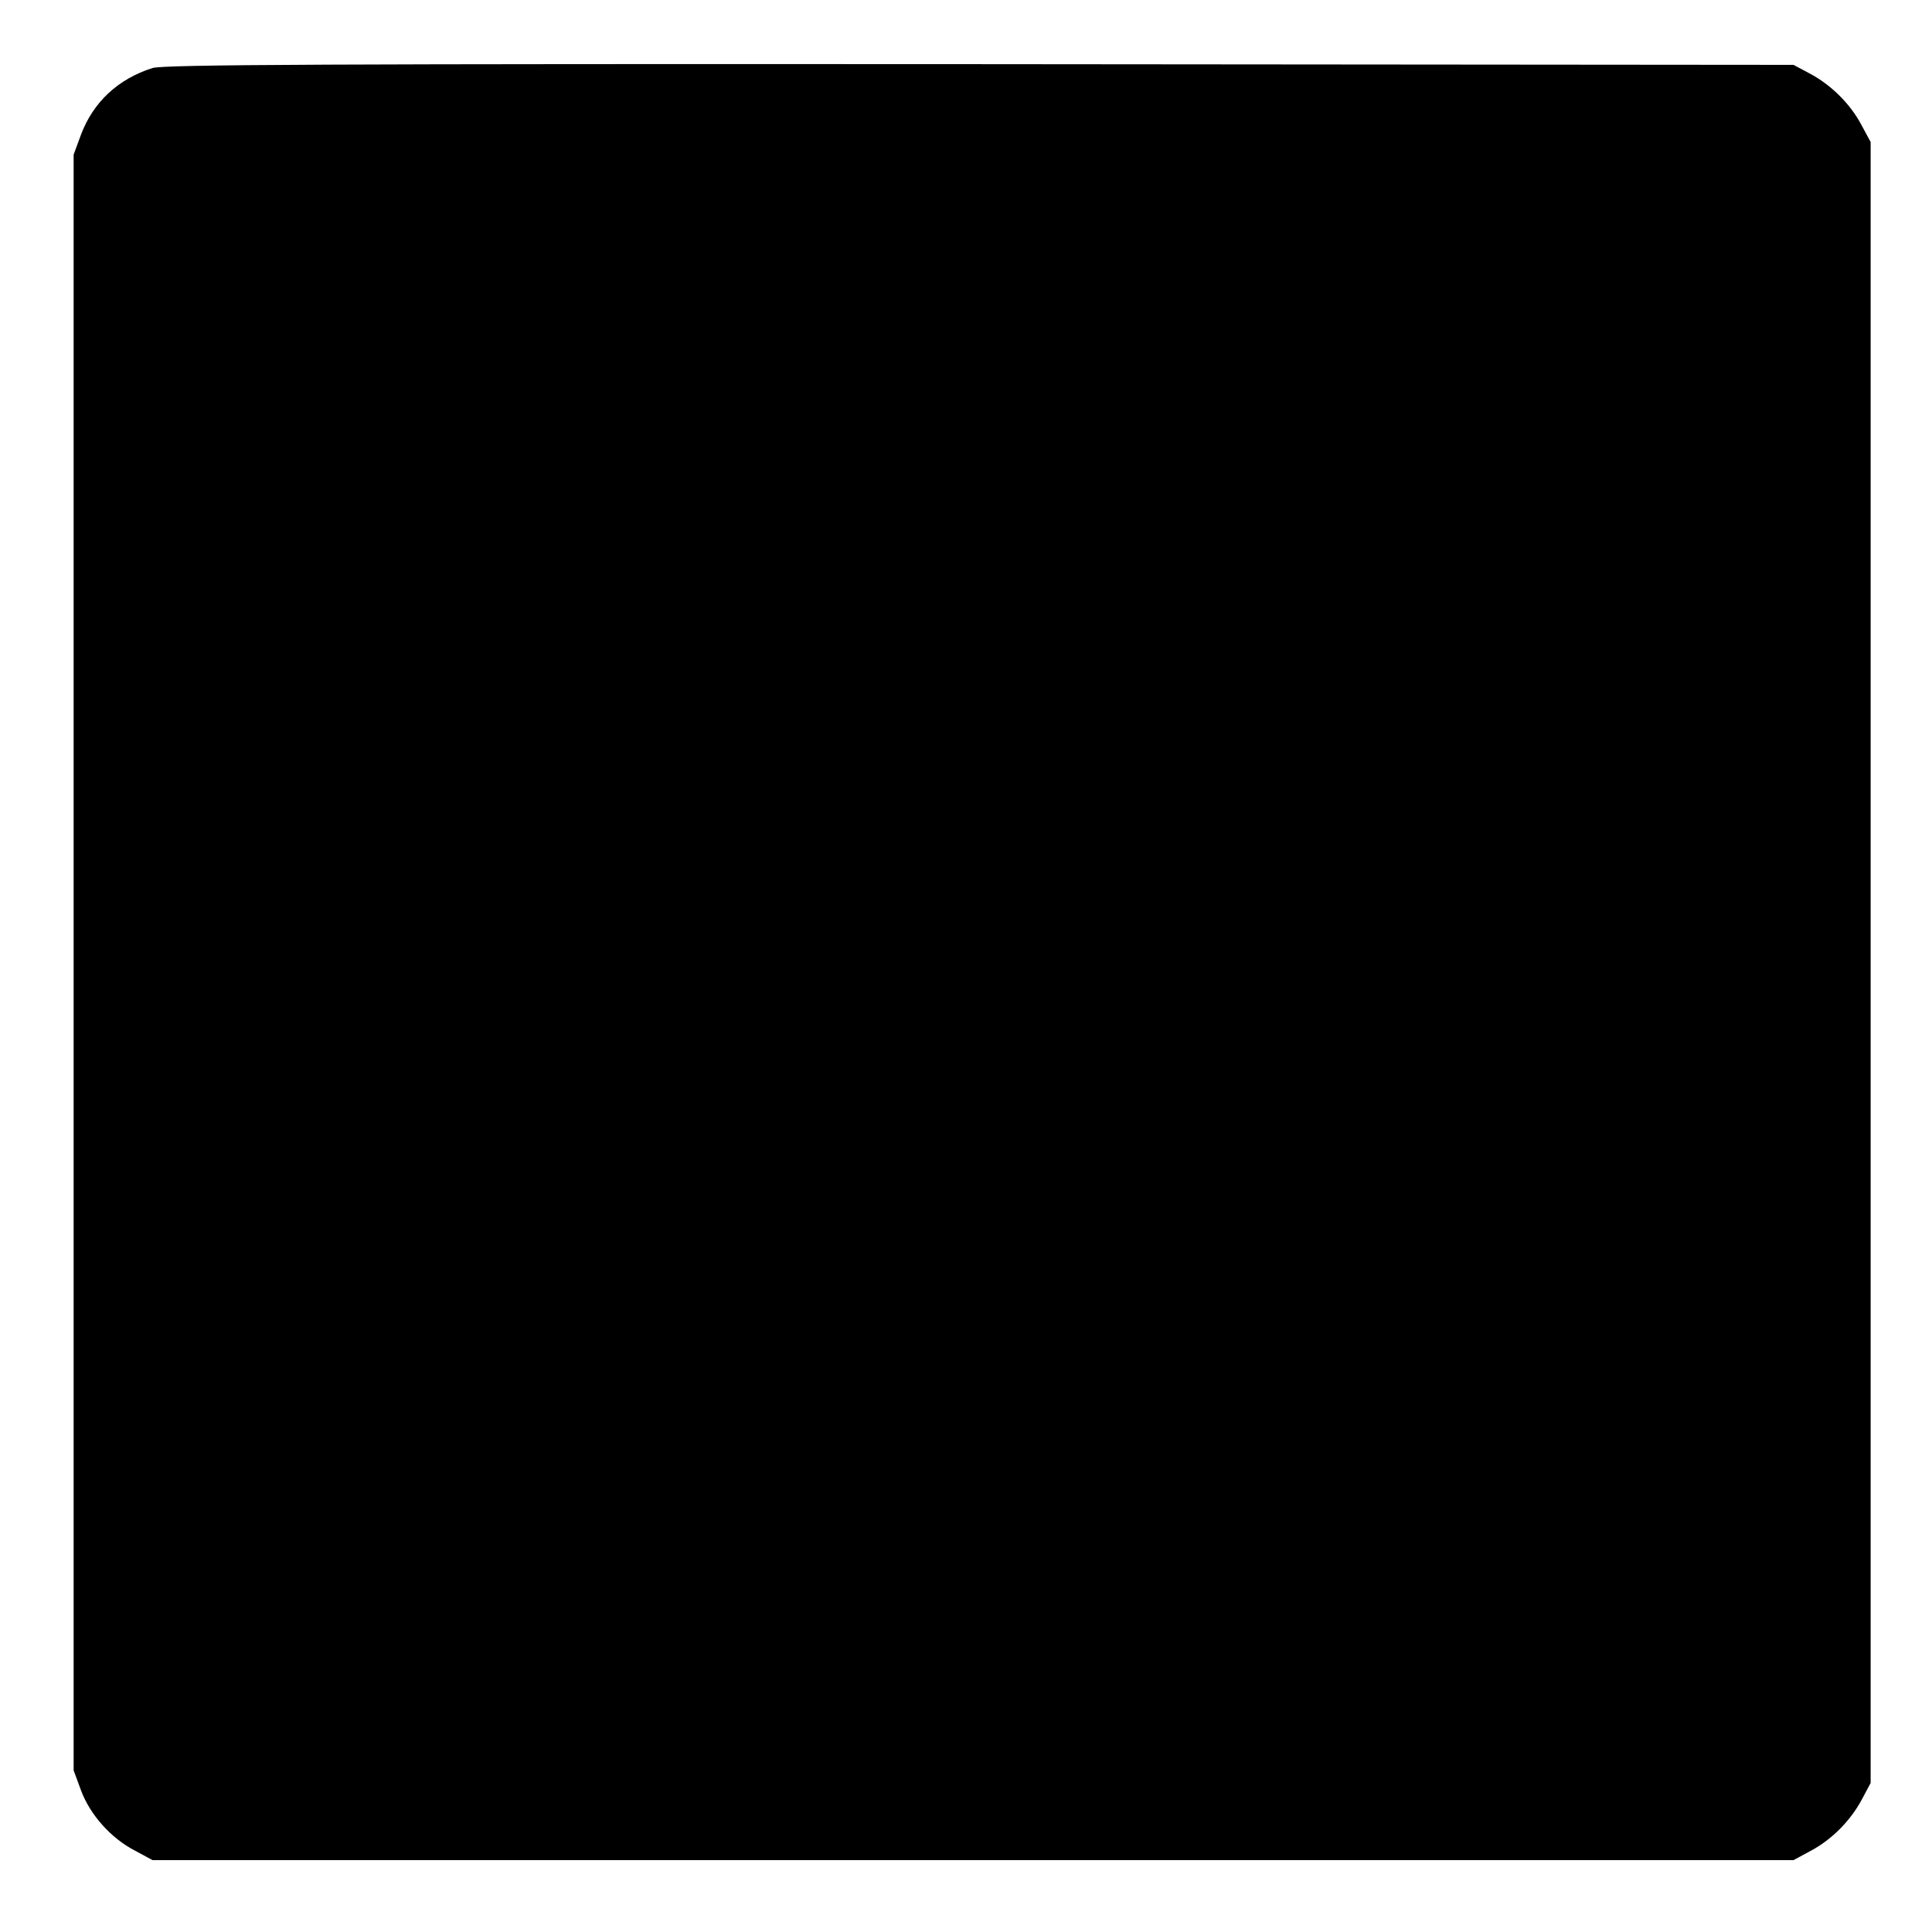
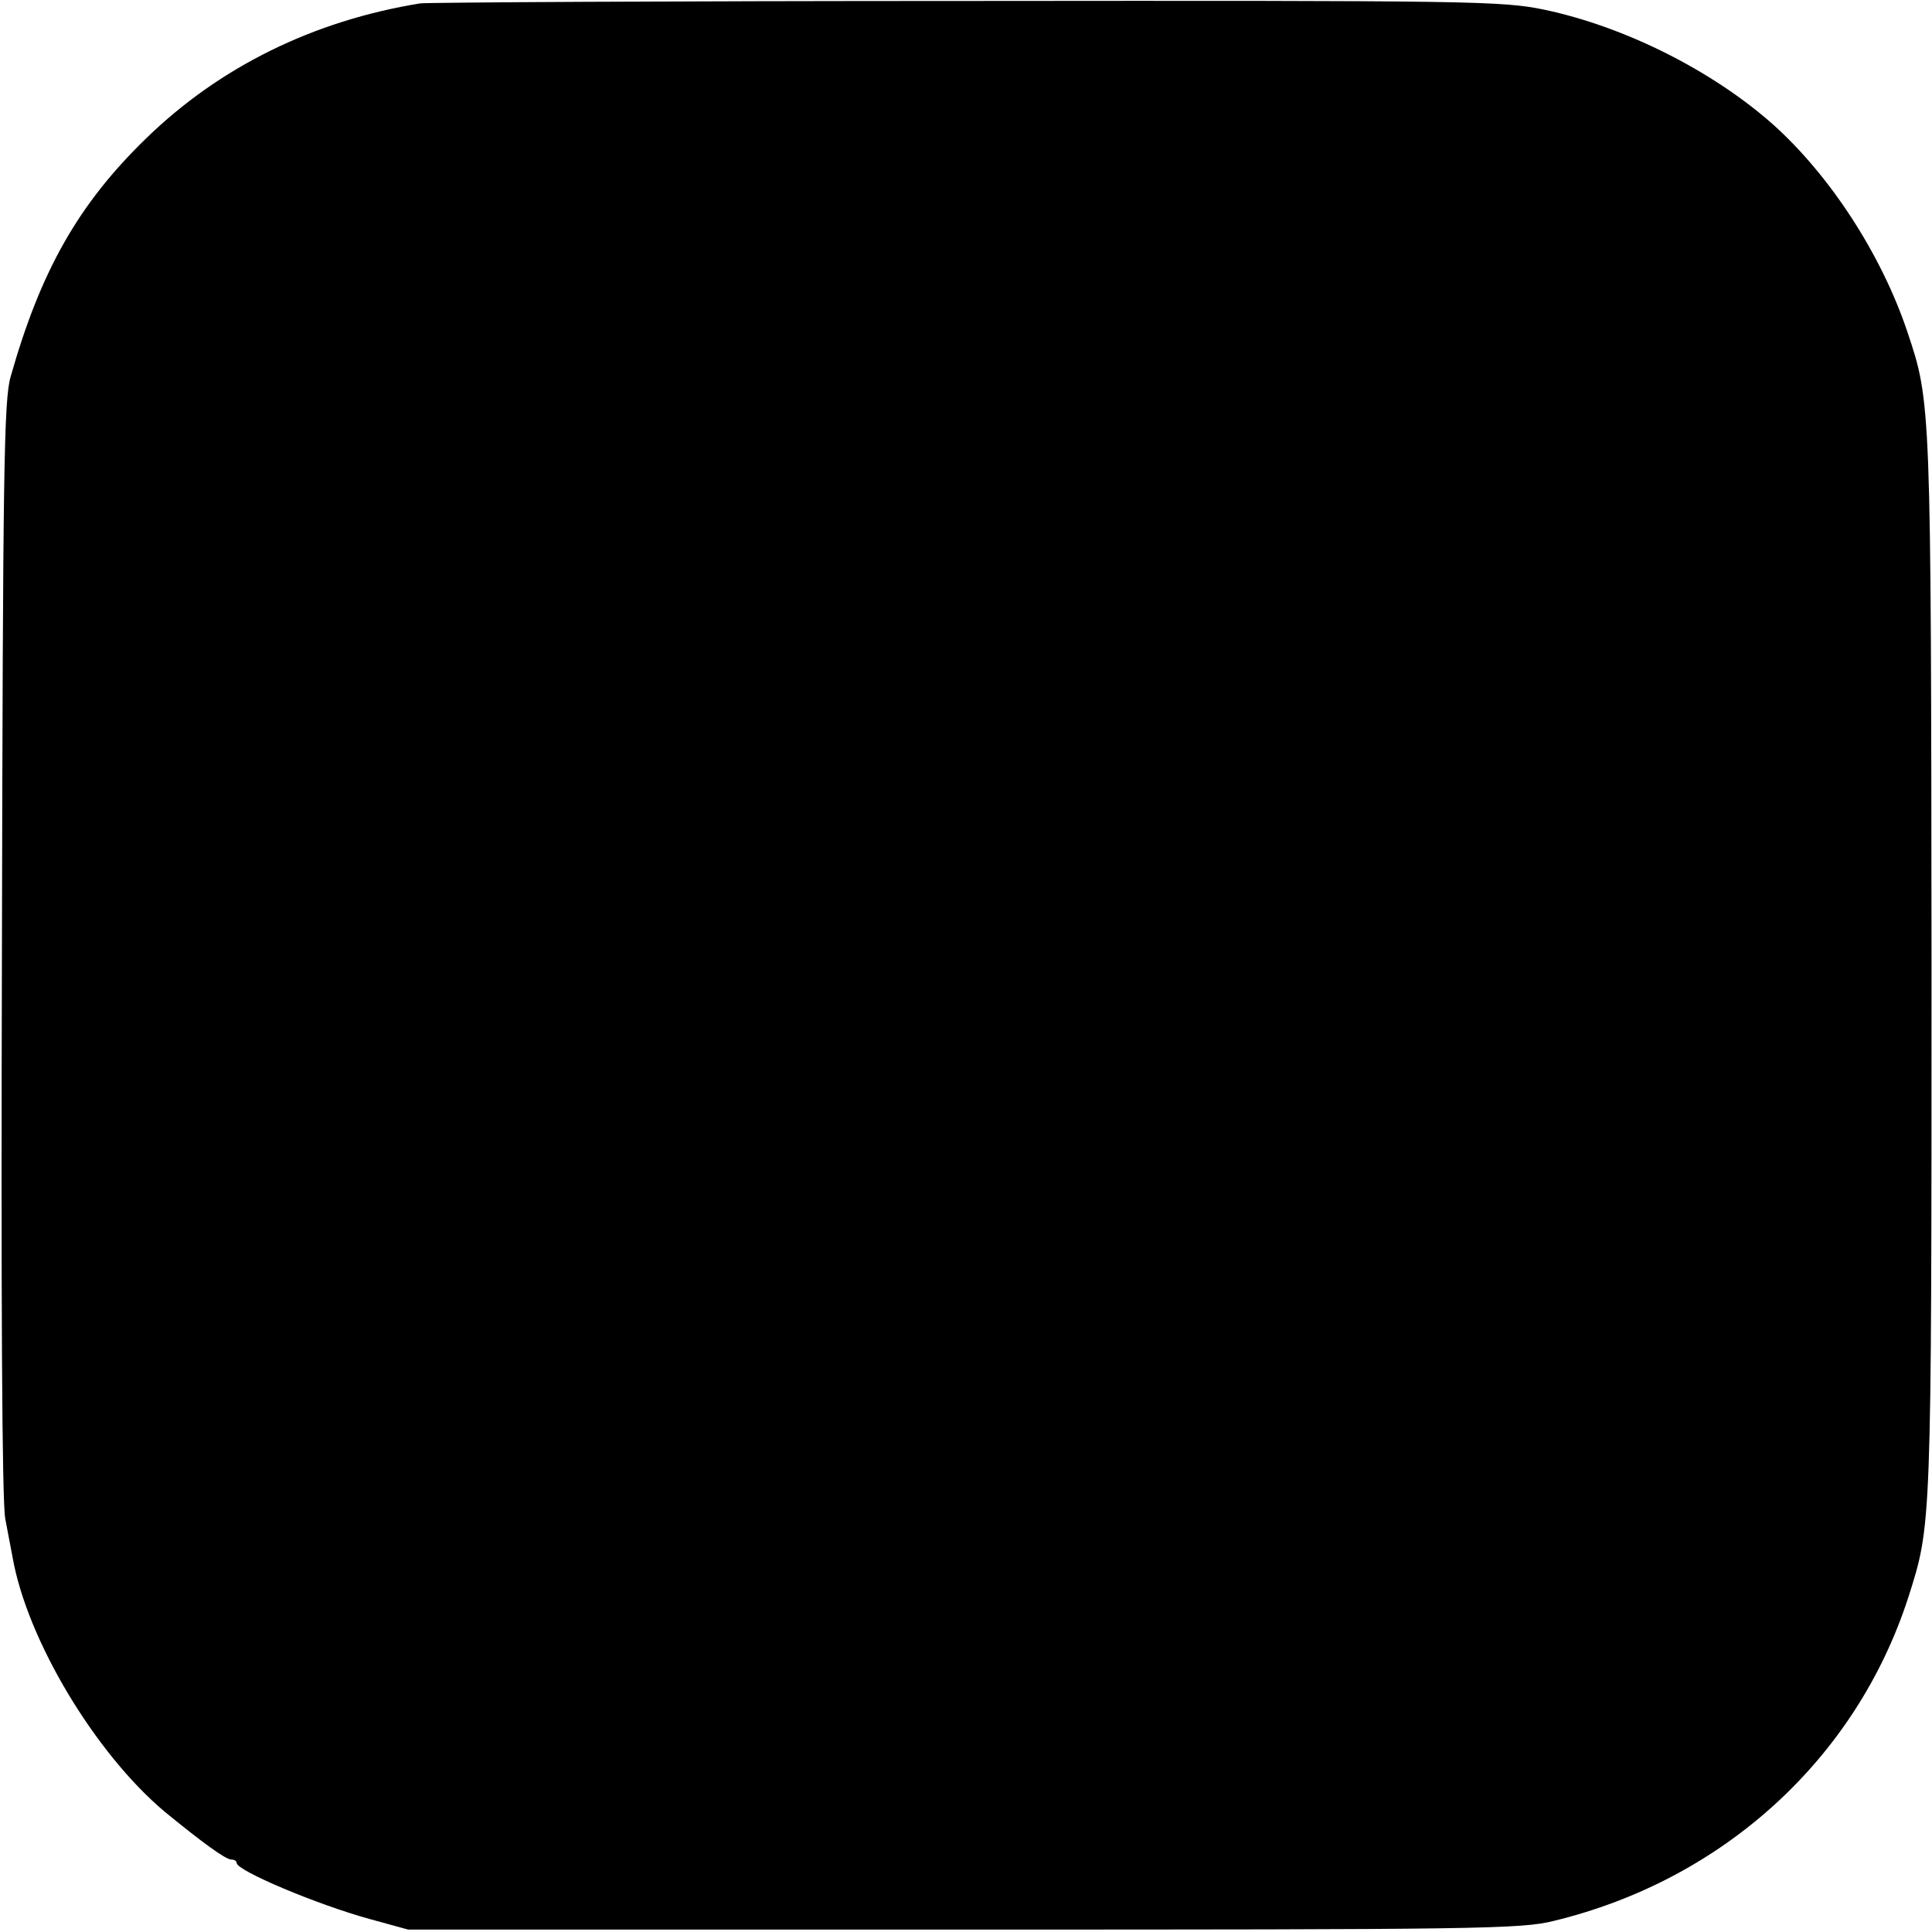
- <svg xmlns="http://www.w3.org/2000/svg" version="1.0" width="551pt" height="551pt" viewBox="0 0 551 551" preserveAspectRatio="xMidYMid meet">
-   <g transform="translate(0,551) scale(0.1,-0.1)" fill="#000000" stroke="none">
-     <path d="M435 5316 c-98 -31 -169 -97 -204 -190 l-21 -57 0 -2304 0 -2304 21 -57 c26 -70 86 -137 154 -172 l50 -27 2340 0 2340 0 50 27 c60 32 114 87 146 148 l24 45 0 2340 0 2340 -27 50 c-32 60 -87 114 -148 146 l-45 24 -2320 2 c-1851 1 -2328 -1 -2360 -11z" />
+ <svg xmlns="http://www.w3.org/2000/svg" version="1.0" width="400pt" height="400pt" viewBox="0 0 400 400" preserveAspectRatio="xMidYMid meet">
+   <g transform="translate(0,400) scale(0.1,-0.1)" fill="#000000" stroke="none">
+     <path d="M870 3993 c-222 -36 -416 -132 -568 -280 -140 -136 -218 -274 -280 -493 -14 -48 -16 -196 -18 -1185 -2 -713 0 -1148 7 -1180 5 -27 12 -63 15 -79 30 -171 171 -406 315 -527 77 -63 126 -99 138 -99 6 0 11 -3 11 -7 0 -16 166 -86 275 -116 l80 -22 1150 0 c1063 0 1155 1 1222 18 351 85 626 336 734 670 48 151 48 140 48 1307 -1 1167 -1 1167 -50 1313 -54 161 -161 325 -280 431 -126 111 -306 201 -472 236 -87 18 -147 19 -1197 18 -608 0 -1116 -3 -1130 -5z" />
  </g>
</svg>
